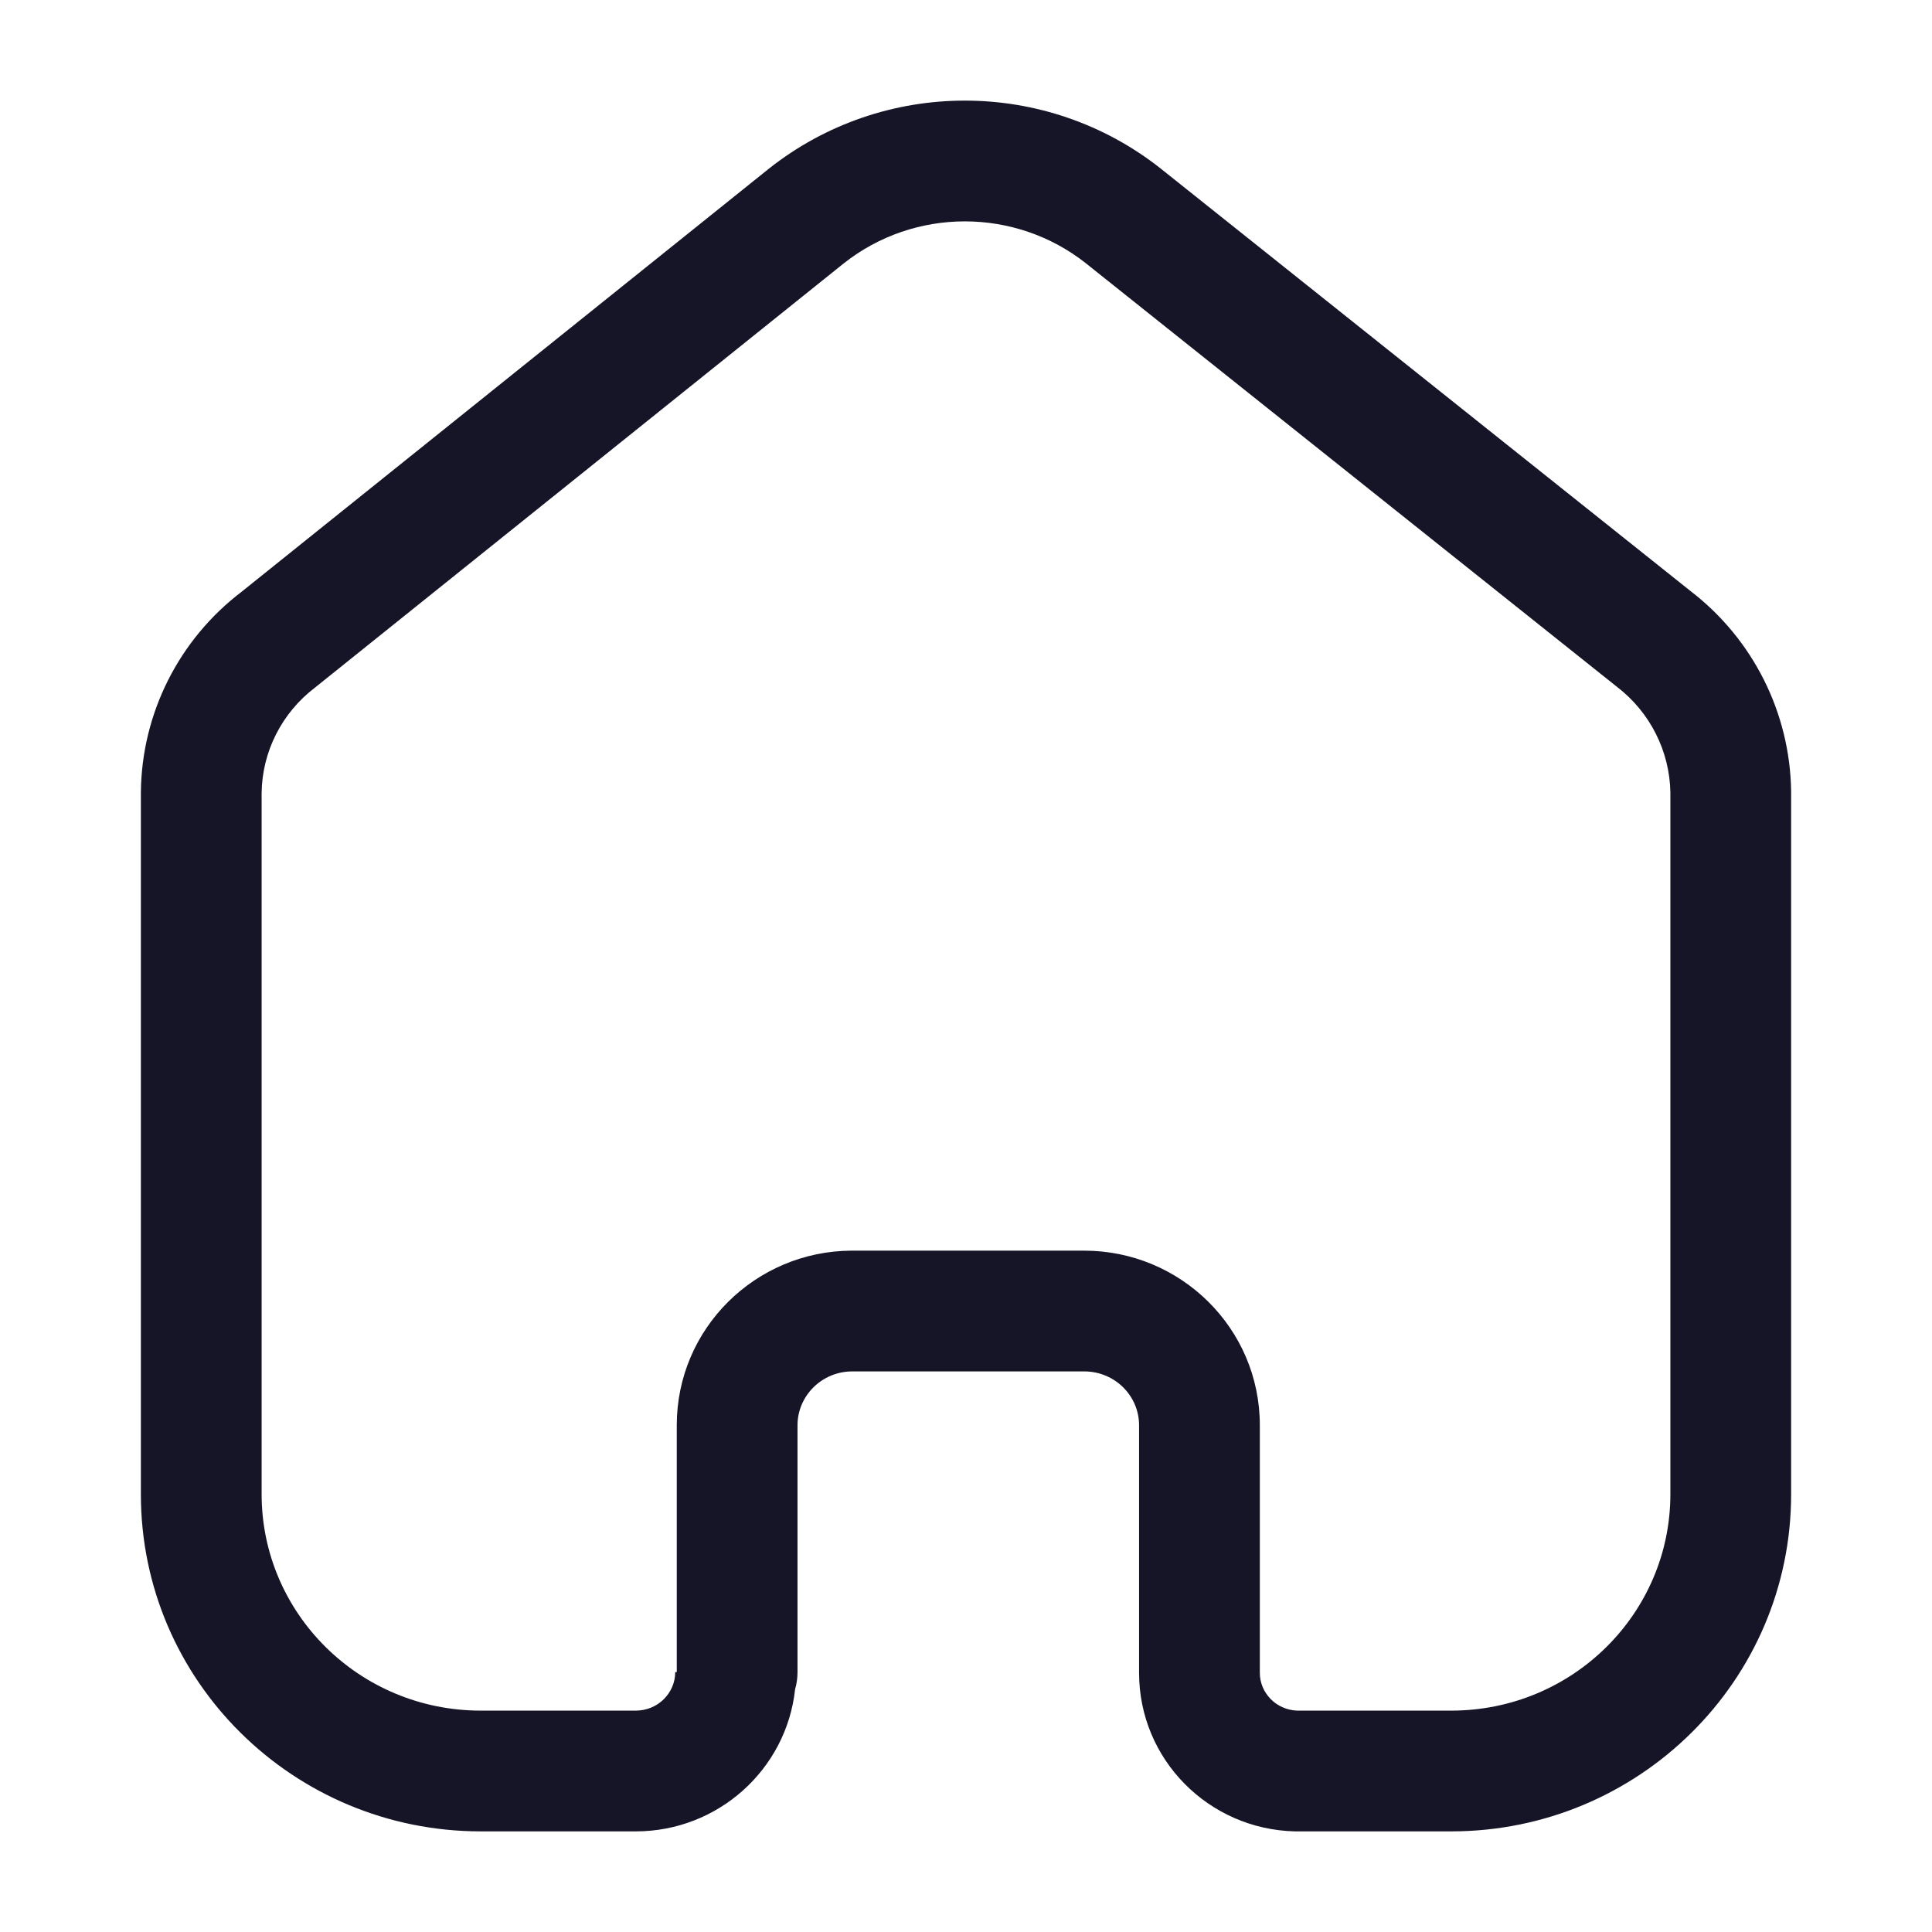
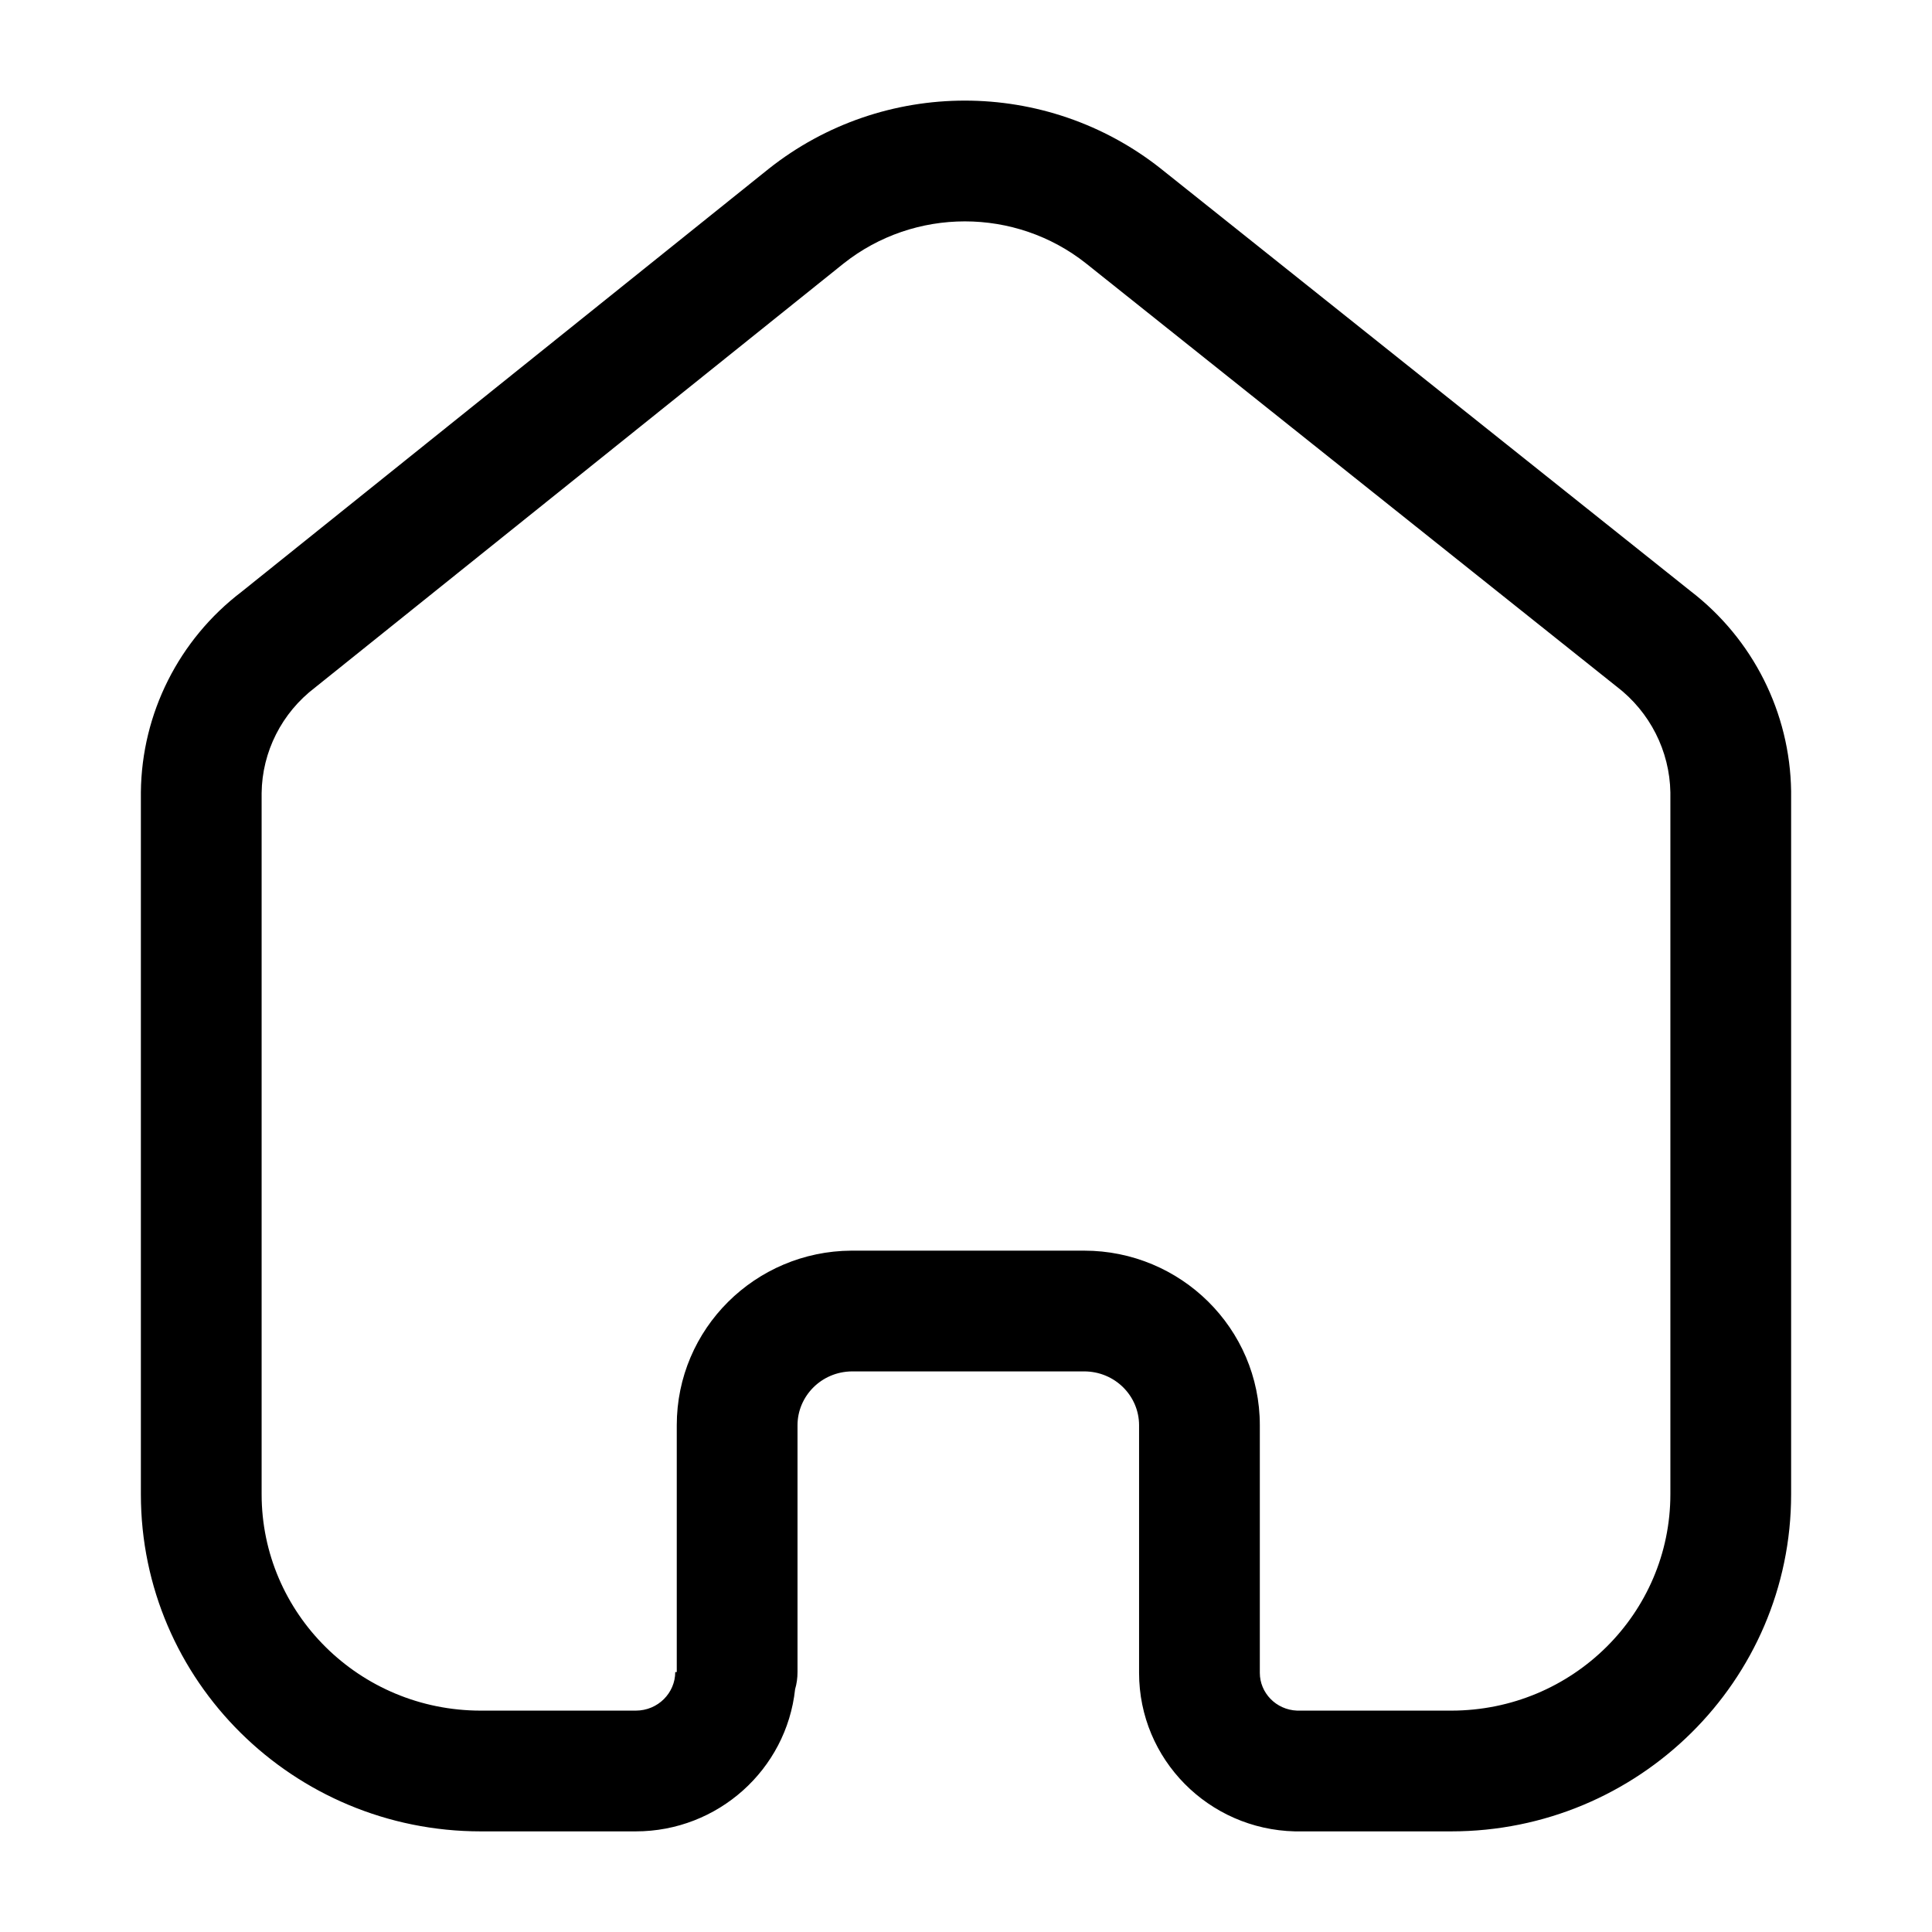
<svg xmlns="http://www.w3.org/2000/svg" viewBox="0 0 24 24" fill="none">
-   <path fill-rule="evenodd" clip-rule="evenodd" d="M9.548 2.098C10.973 0.967 12.998 0.967 14.424 2.098L14.425 2.099L21 7.342C21.775 7.937 22.236 8.852 22.25 9.828L22.25 9.838L22.25 18.562C22.25 20.882 20.352 22.75 18.027 22.75H16.103L16.086 22.75C15.016 22.725 14.15 21.858 14.15 20.781V20.781V17.705C14.15 17.342 13.852 17.036 13.467 17.036H10.584C10.202 17.039 9.907 17.345 9.907 17.705V20.771C9.907 20.845 9.897 20.917 9.877 20.984C9.77 21.982 8.918 22.75 7.897 22.75H5.973C3.648 22.75 1.75 20.882 1.75 18.562V9.84C1.76 8.862 2.222 7.945 3 7.352L9.548 2.098ZM8.407 20.771V17.705V17.705C8.407 16.505 9.383 15.543 10.576 15.536L10.581 15.536L13.467 15.536C14.666 15.536 15.65 16.5 15.65 17.705V20.781C15.65 21.027 15.849 21.24 16.114 21.25H18.027C19.538 21.25 20.75 20.039 20.75 18.562V9.843C20.741 9.33 20.497 8.846 20.083 8.529L20.07 8.519L13.492 3.273L13.491 3.272C12.612 2.576 11.36 2.576 10.481 3.272L3.931 8.527L3.915 8.54C3.5 8.855 3.256 9.339 3.25 9.851V18.562C3.25 20.039 4.462 21.25 5.973 21.25H7.897C8.175 21.25 8.388 21.029 8.388 20.771H8.407Z" fill="#161528" />
+   <path fill-rule="evenodd" clip-rule="evenodd" d="M9.548 2.098C10.973 0.967 12.998 0.967 14.424 2.098L14.425 2.099L21 7.342C21.775 7.937 22.236 8.852 22.25 9.828L22.25 9.838L22.25 18.562C22.25 20.882 20.352 22.75 18.027 22.75H16.103L16.086 22.75C15.016 22.725 14.15 21.858 14.15 20.781V20.781V17.705C14.15 17.342 13.852 17.036 13.467 17.036H10.584C10.202 17.039 9.907 17.345 9.907 17.705V20.771C9.907 20.845 9.897 20.917 9.877 20.984C9.77 21.982 8.918 22.75 7.897 22.75H5.973C3.648 22.75 1.75 20.882 1.75 18.562V9.84C1.76 8.862 2.222 7.945 3 7.352L9.548 2.098ZM8.407 20.771V17.705V17.705C8.407 16.505 9.383 15.543 10.576 15.536L10.581 15.536L13.467 15.536C14.666 15.536 15.65 16.5 15.65 17.705V20.781C15.65 21.027 15.849 21.24 16.114 21.25H18.027C19.538 21.25 20.75 20.039 20.75 18.562V9.843C20.741 9.33 20.497 8.846 20.083 8.529L20.07 8.519L13.492 3.273L13.491 3.272C12.612 2.576 11.36 2.576 10.481 3.272L3.931 8.527L3.915 8.54C3.5 8.855 3.256 9.339 3.25 9.851V18.562C3.25 20.039 4.462 21.25 5.973 21.25H7.897C8.175 21.25 8.388 21.029 8.388 20.771H8.407Z" fill="currentColor" />
</svg>
